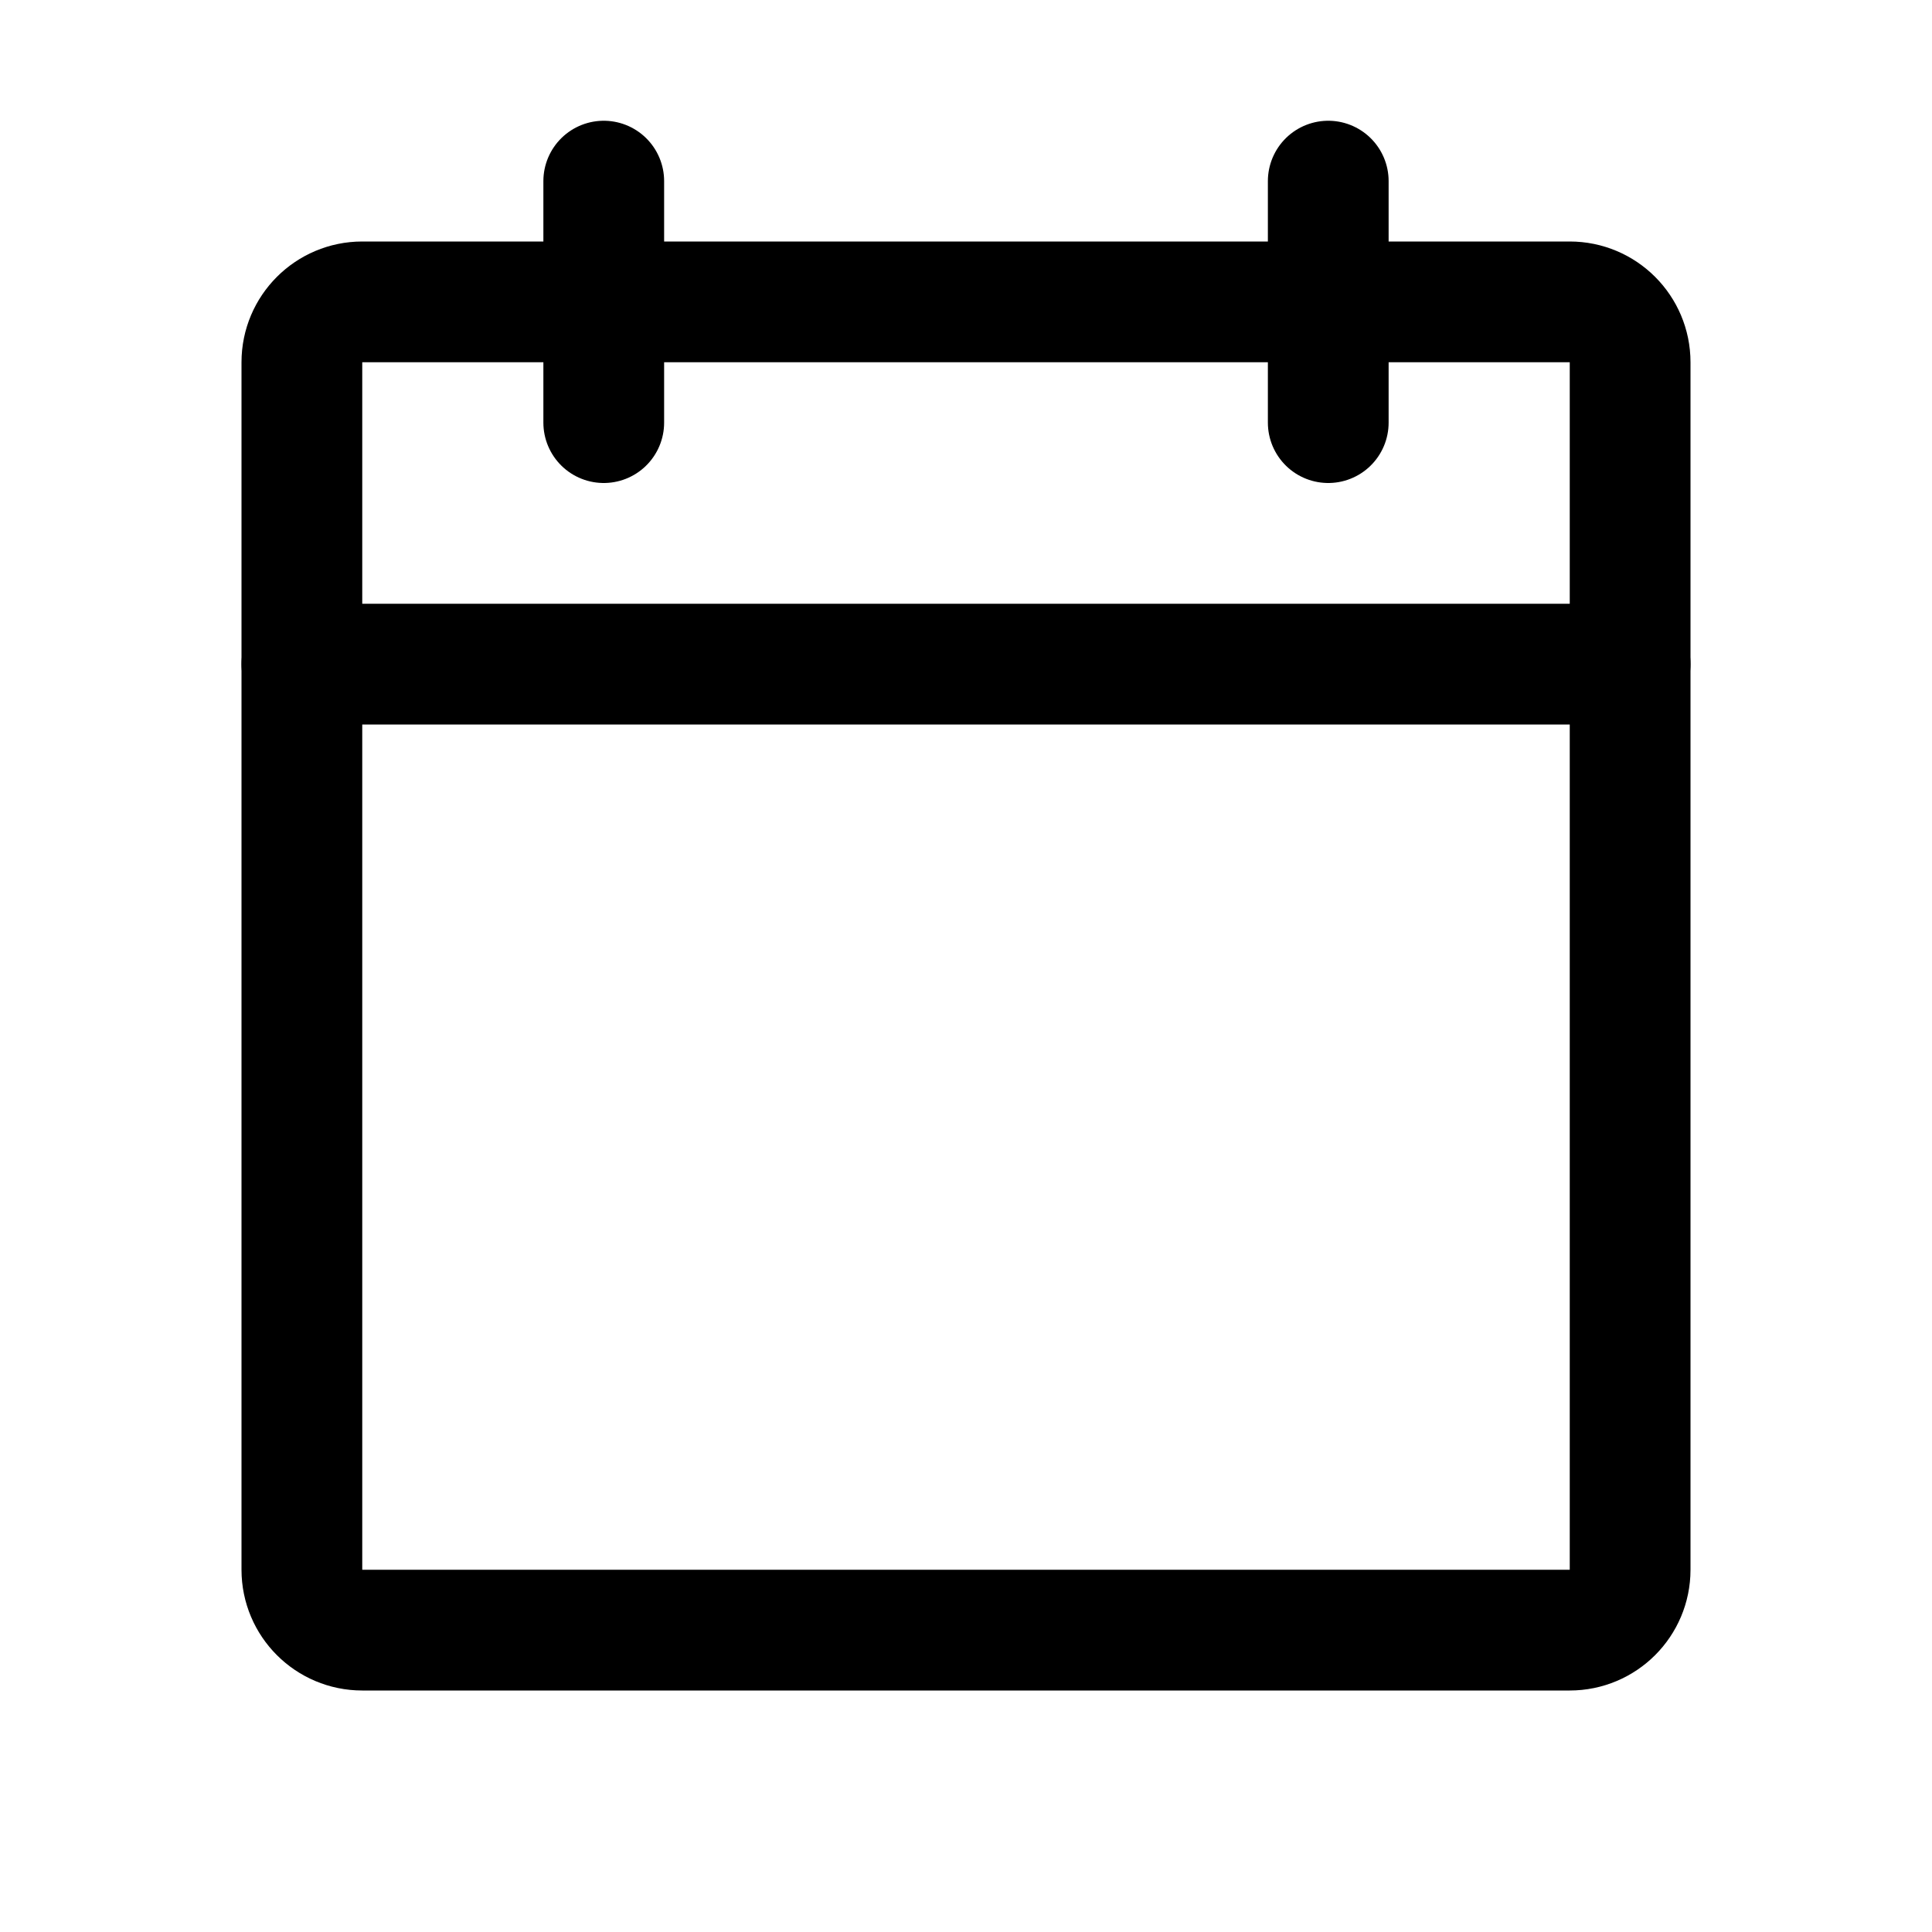
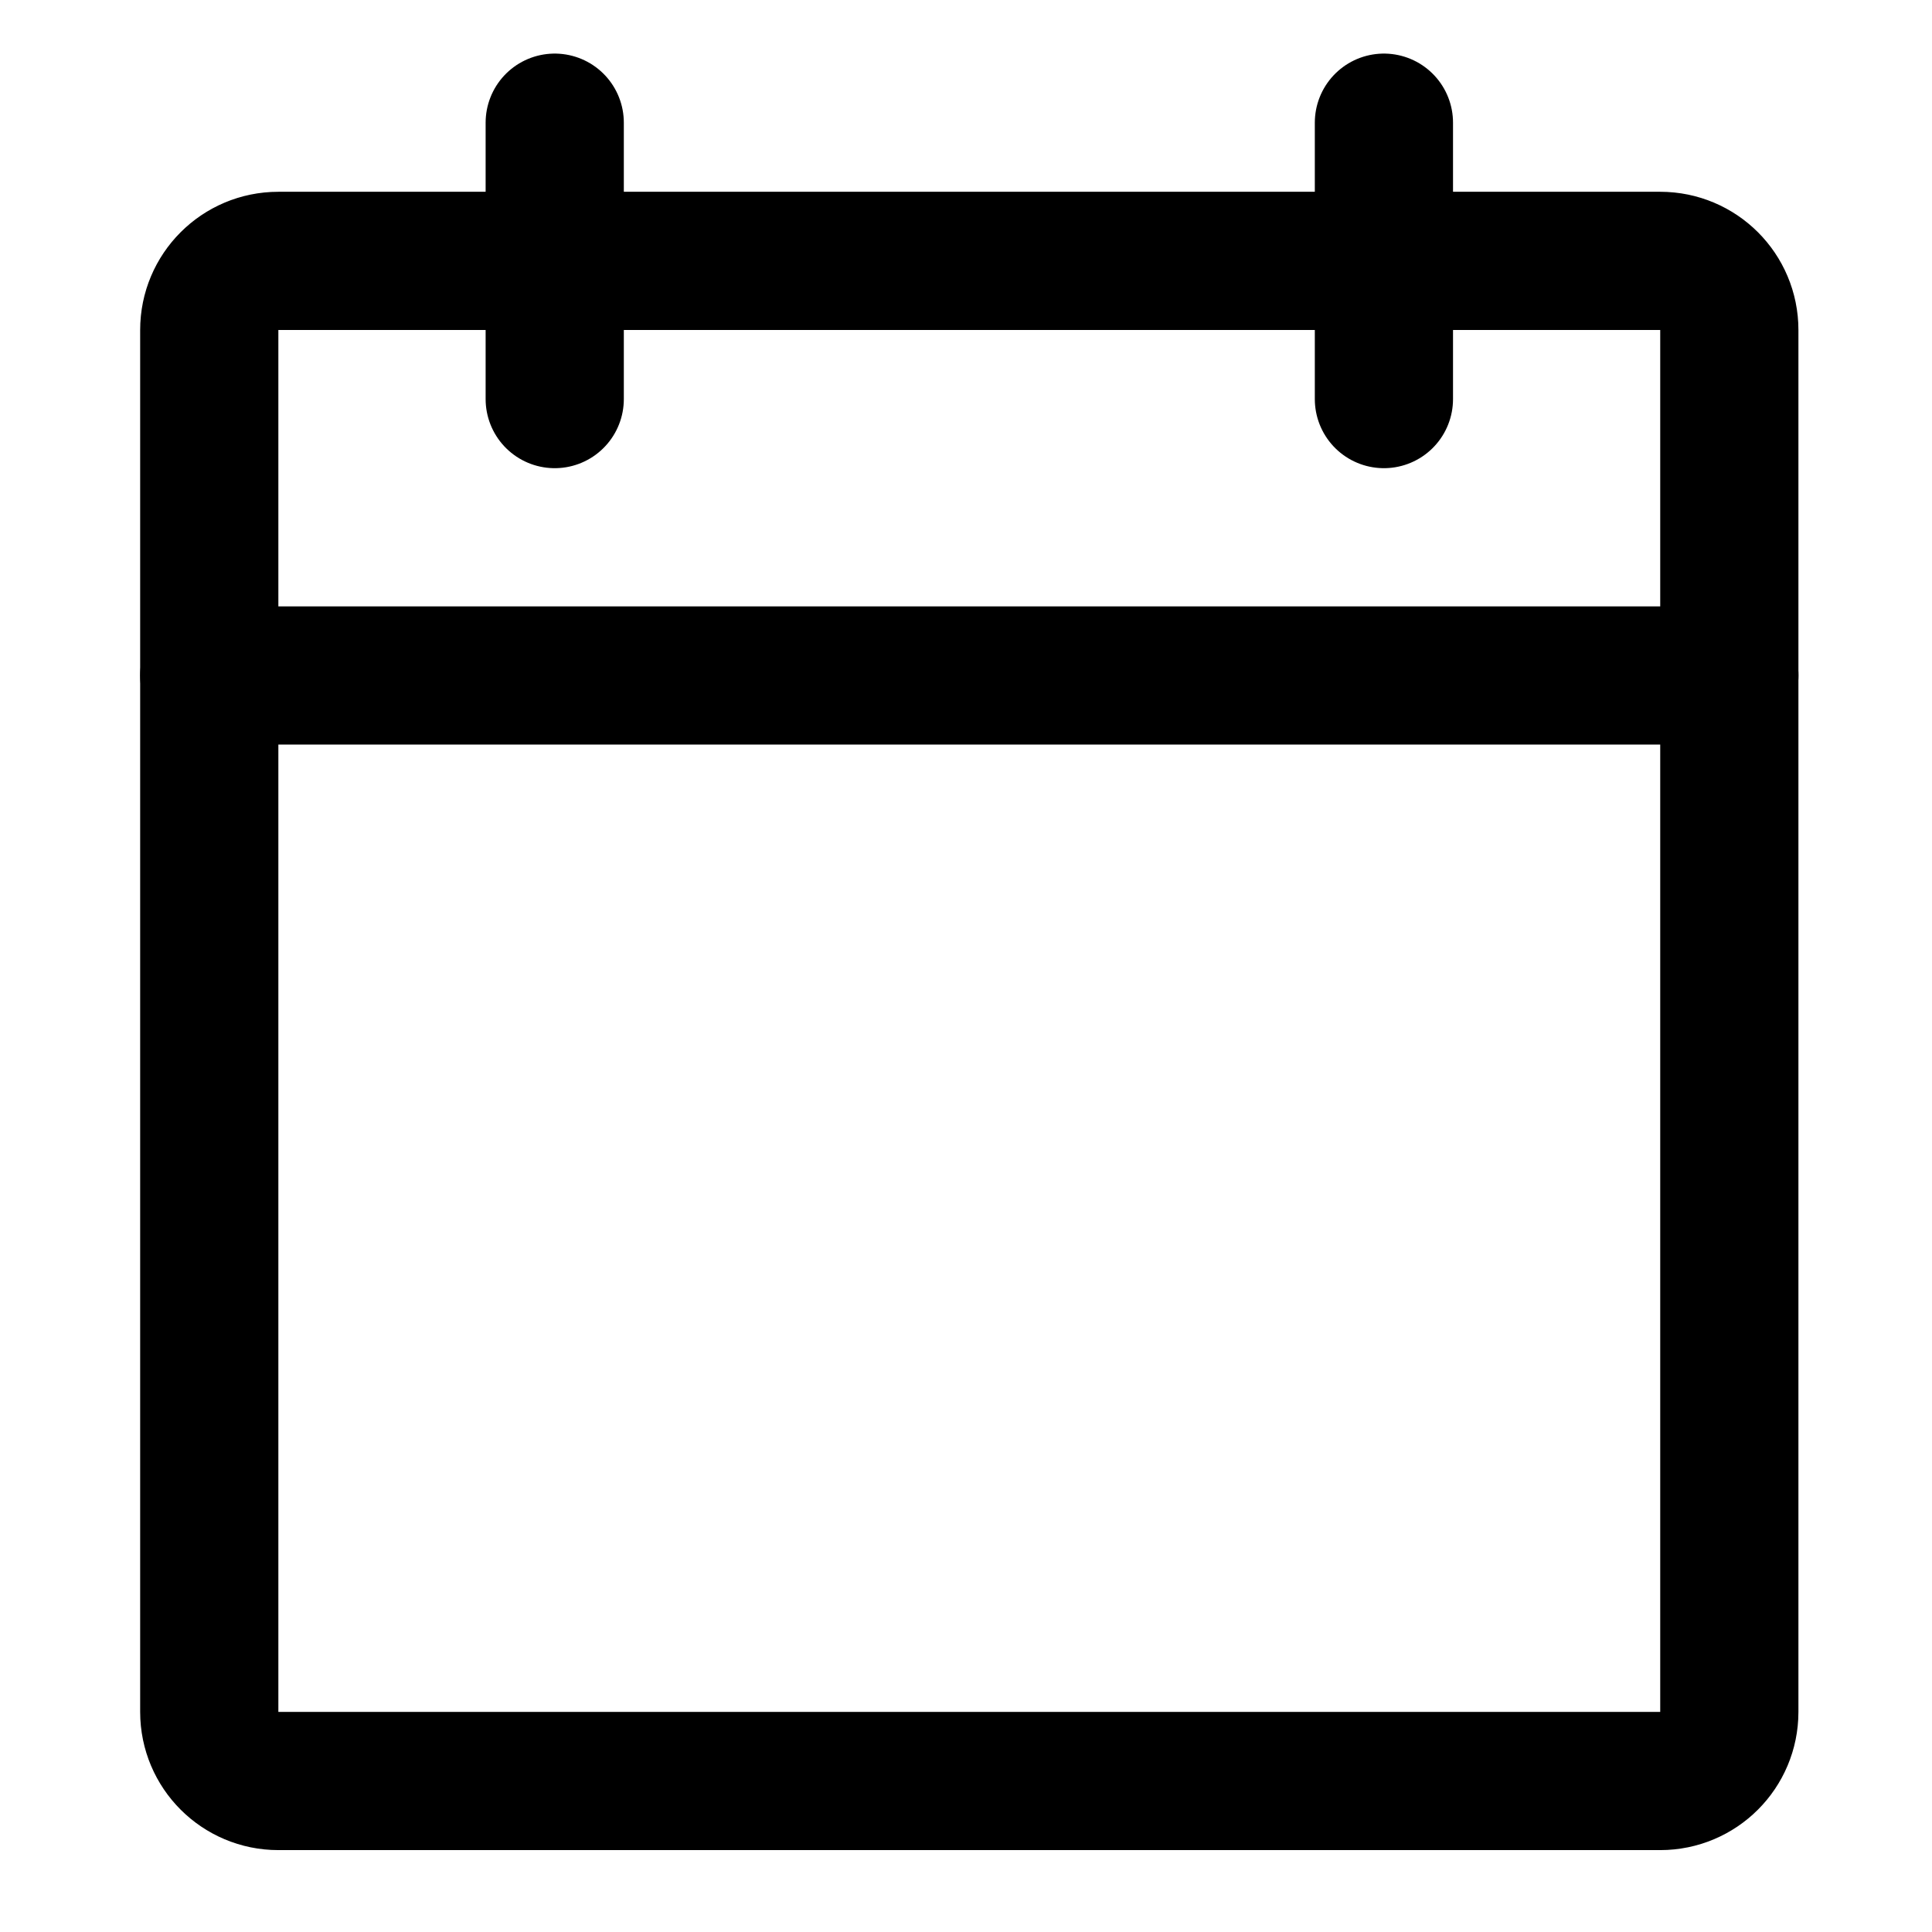
- <svg xmlns="http://www.w3.org/2000/svg" width="32" height="32" viewBox="0 0 32 32" fill="none">
-   <path d="M26 5H6C5.448 5 5 5.448 5 6V26C5 26.552 5.448 27 6 27H26C26.552 27 27 26.552 27 26V6C27 5.448 26.552 5 26 5Z" stroke="black" stroke-width="2" stroke-linecap="round" stroke-linejoin="round" />
-   <path d="M22 3V7" stroke="black" stroke-width="2" stroke-linecap="round" stroke-linejoin="round" />
-   <path d="M10 3V7" stroke="black" stroke-width="2" stroke-linecap="round" stroke-linejoin="round" />
-   <path d="M5 11H27" stroke="black" stroke-width="2" stroke-linecap="round" stroke-linejoin="round" />
+ <svg xmlns="http://www.w3.org/2000/svg" width="32" height="32" viewBox="0 0 32 32" fill="none" version="1.1" id="svg10">
+   <defs id="defs14" />
+   <path d="M 27.5,4.321 H 4.61 c -0.632,0 -1.144,0.512 -1.144,1.144 V 28.355 c 0,0.632 0.512,1.144 1.144,1.144 h 22.889 c 0.632,0 1.144,-0.512 1.144,-1.144 V 5.465 c 0,-0.632 -0.512,-1.144 -1.144,-1.144 z" id="path2" style="stroke:#000000;stroke-width:2.289;stroke-linecap:round;stroke-linejoin:round" />
+   <path d="m 22.922,2.032 v 4.578" id="path4" style="stroke:#000000;stroke-width:2.289;stroke-linecap:round;stroke-linejoin:round" />
+   <path d="m 9.188,2.032 v 4.578" id="path6" style="stroke:#000000;stroke-width:2.289;stroke-linecap:round;stroke-linejoin:round" />
+   <path d="M 3.466,11.188 H 28.644" id="path8" style="stroke:#000000;stroke-width:2.289;stroke-linecap:round;stroke-linejoin:round" />
</svg>
